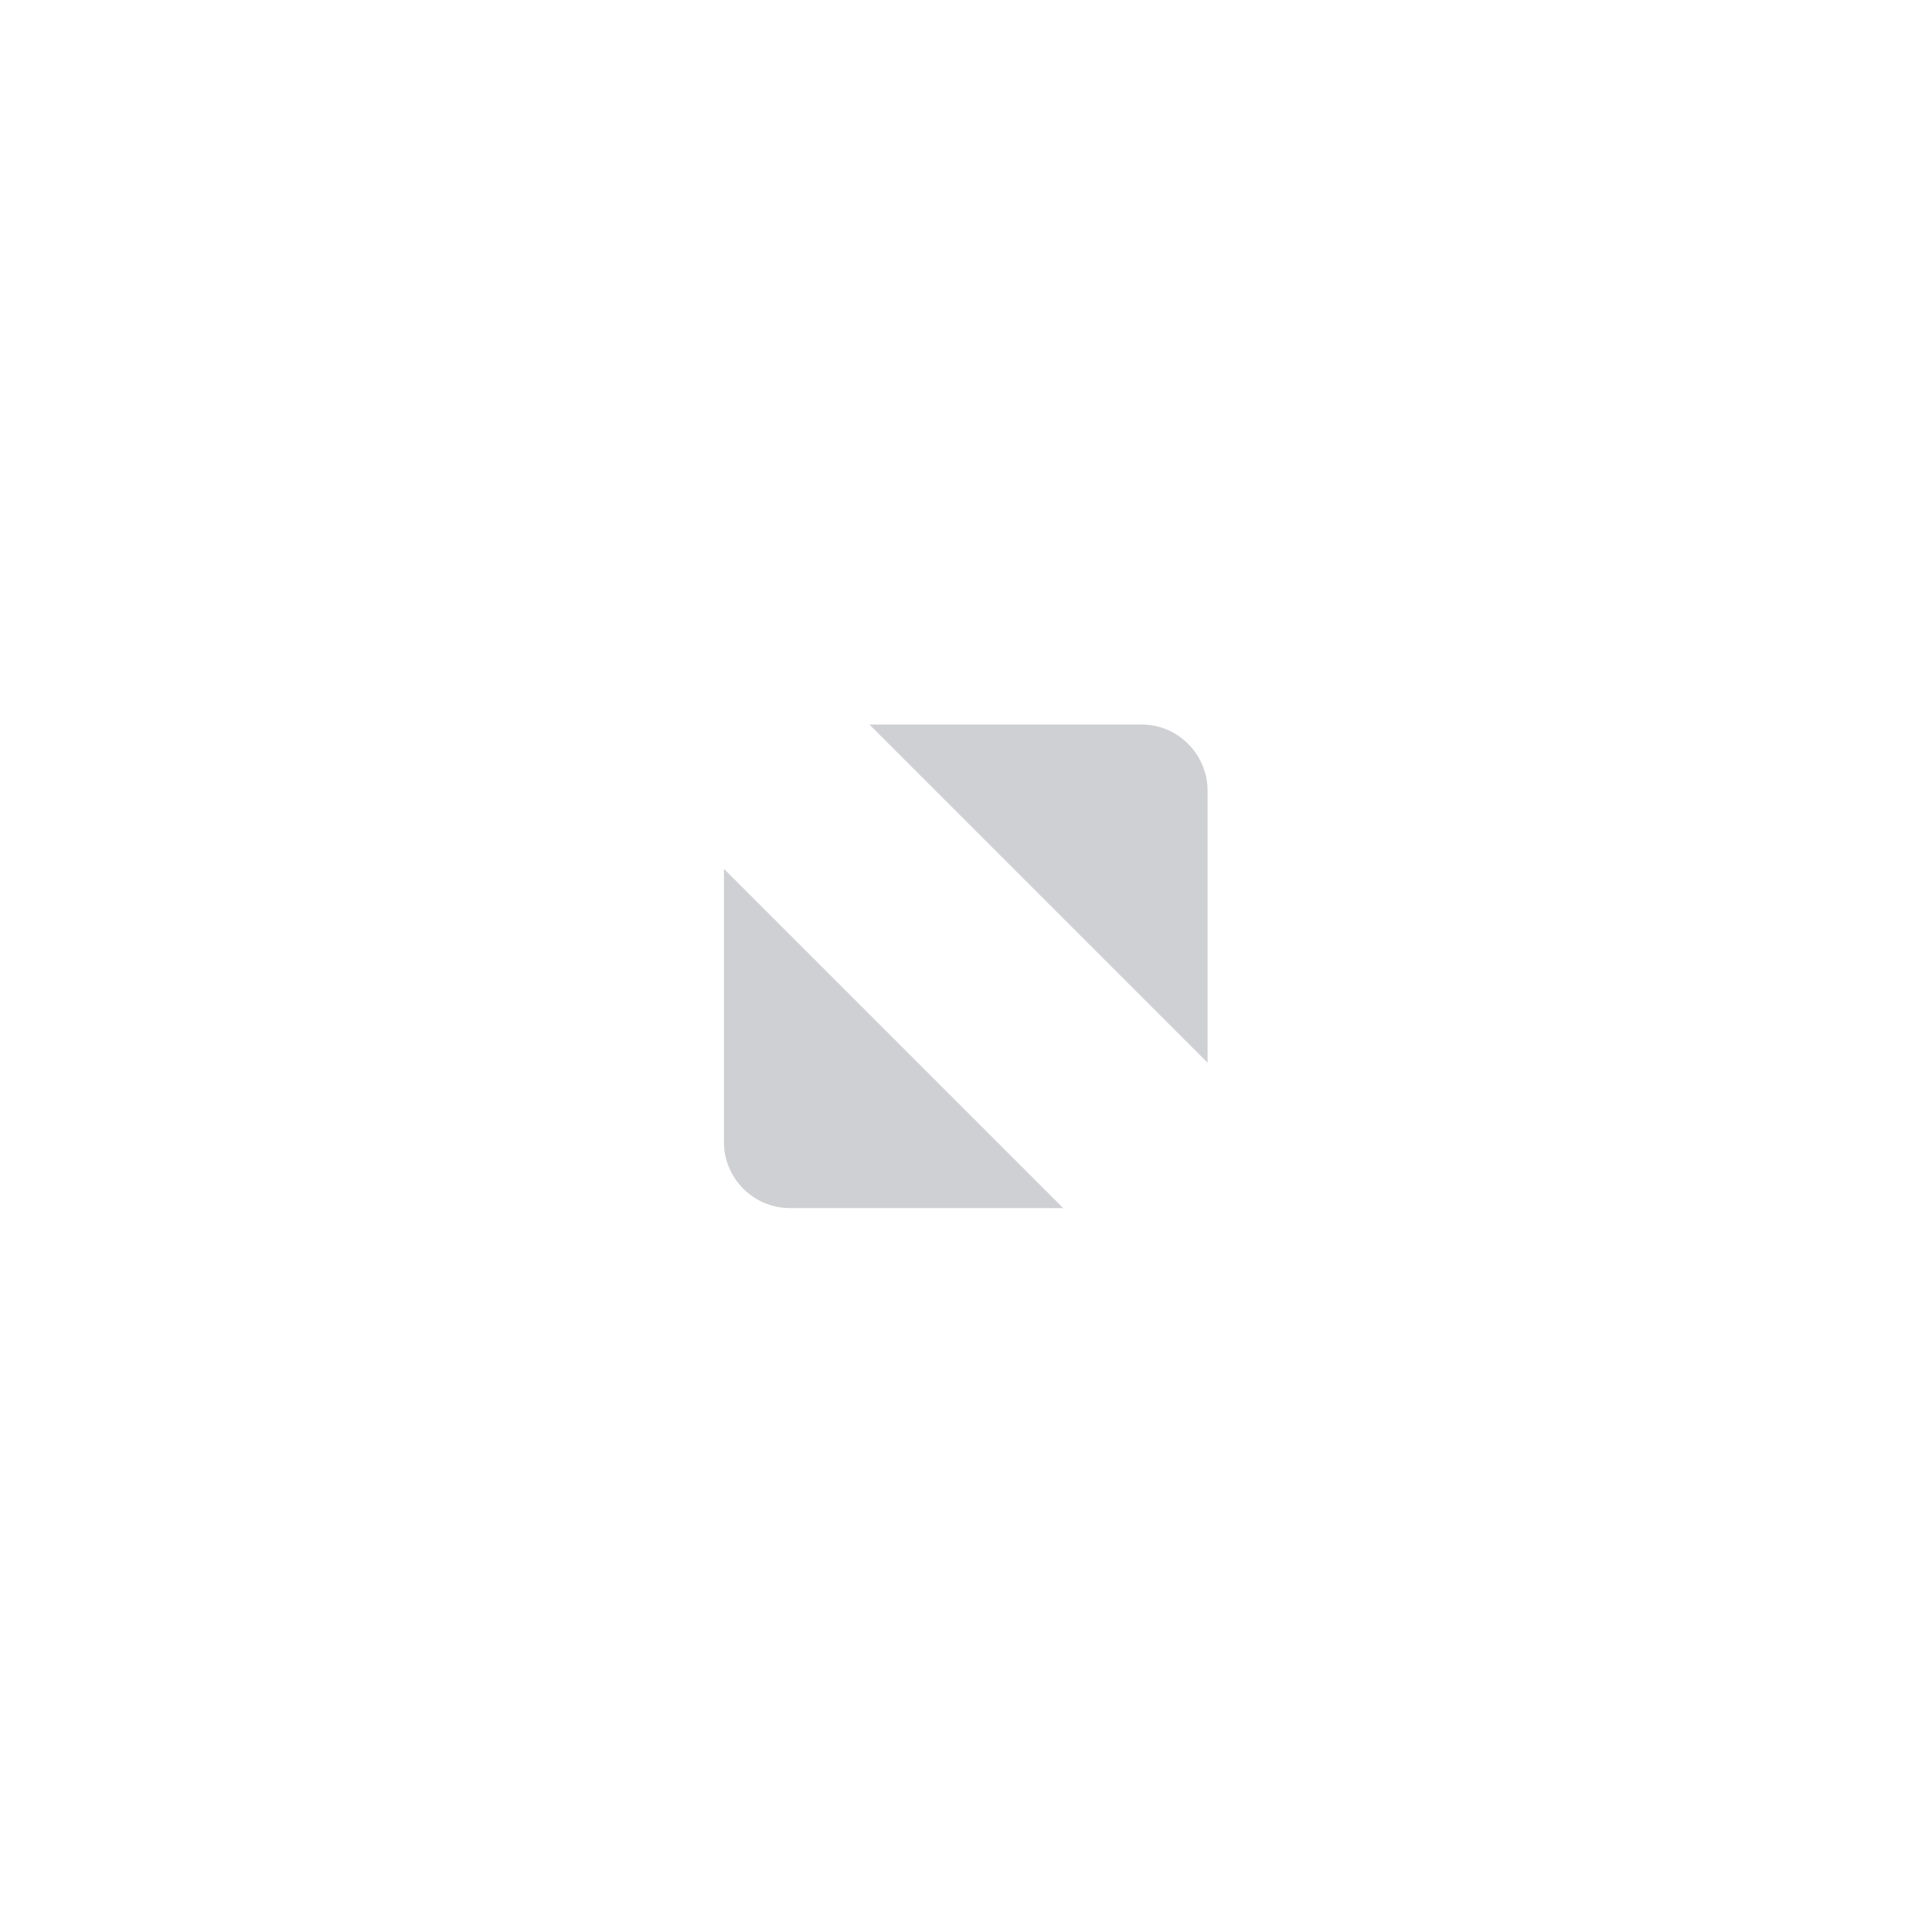
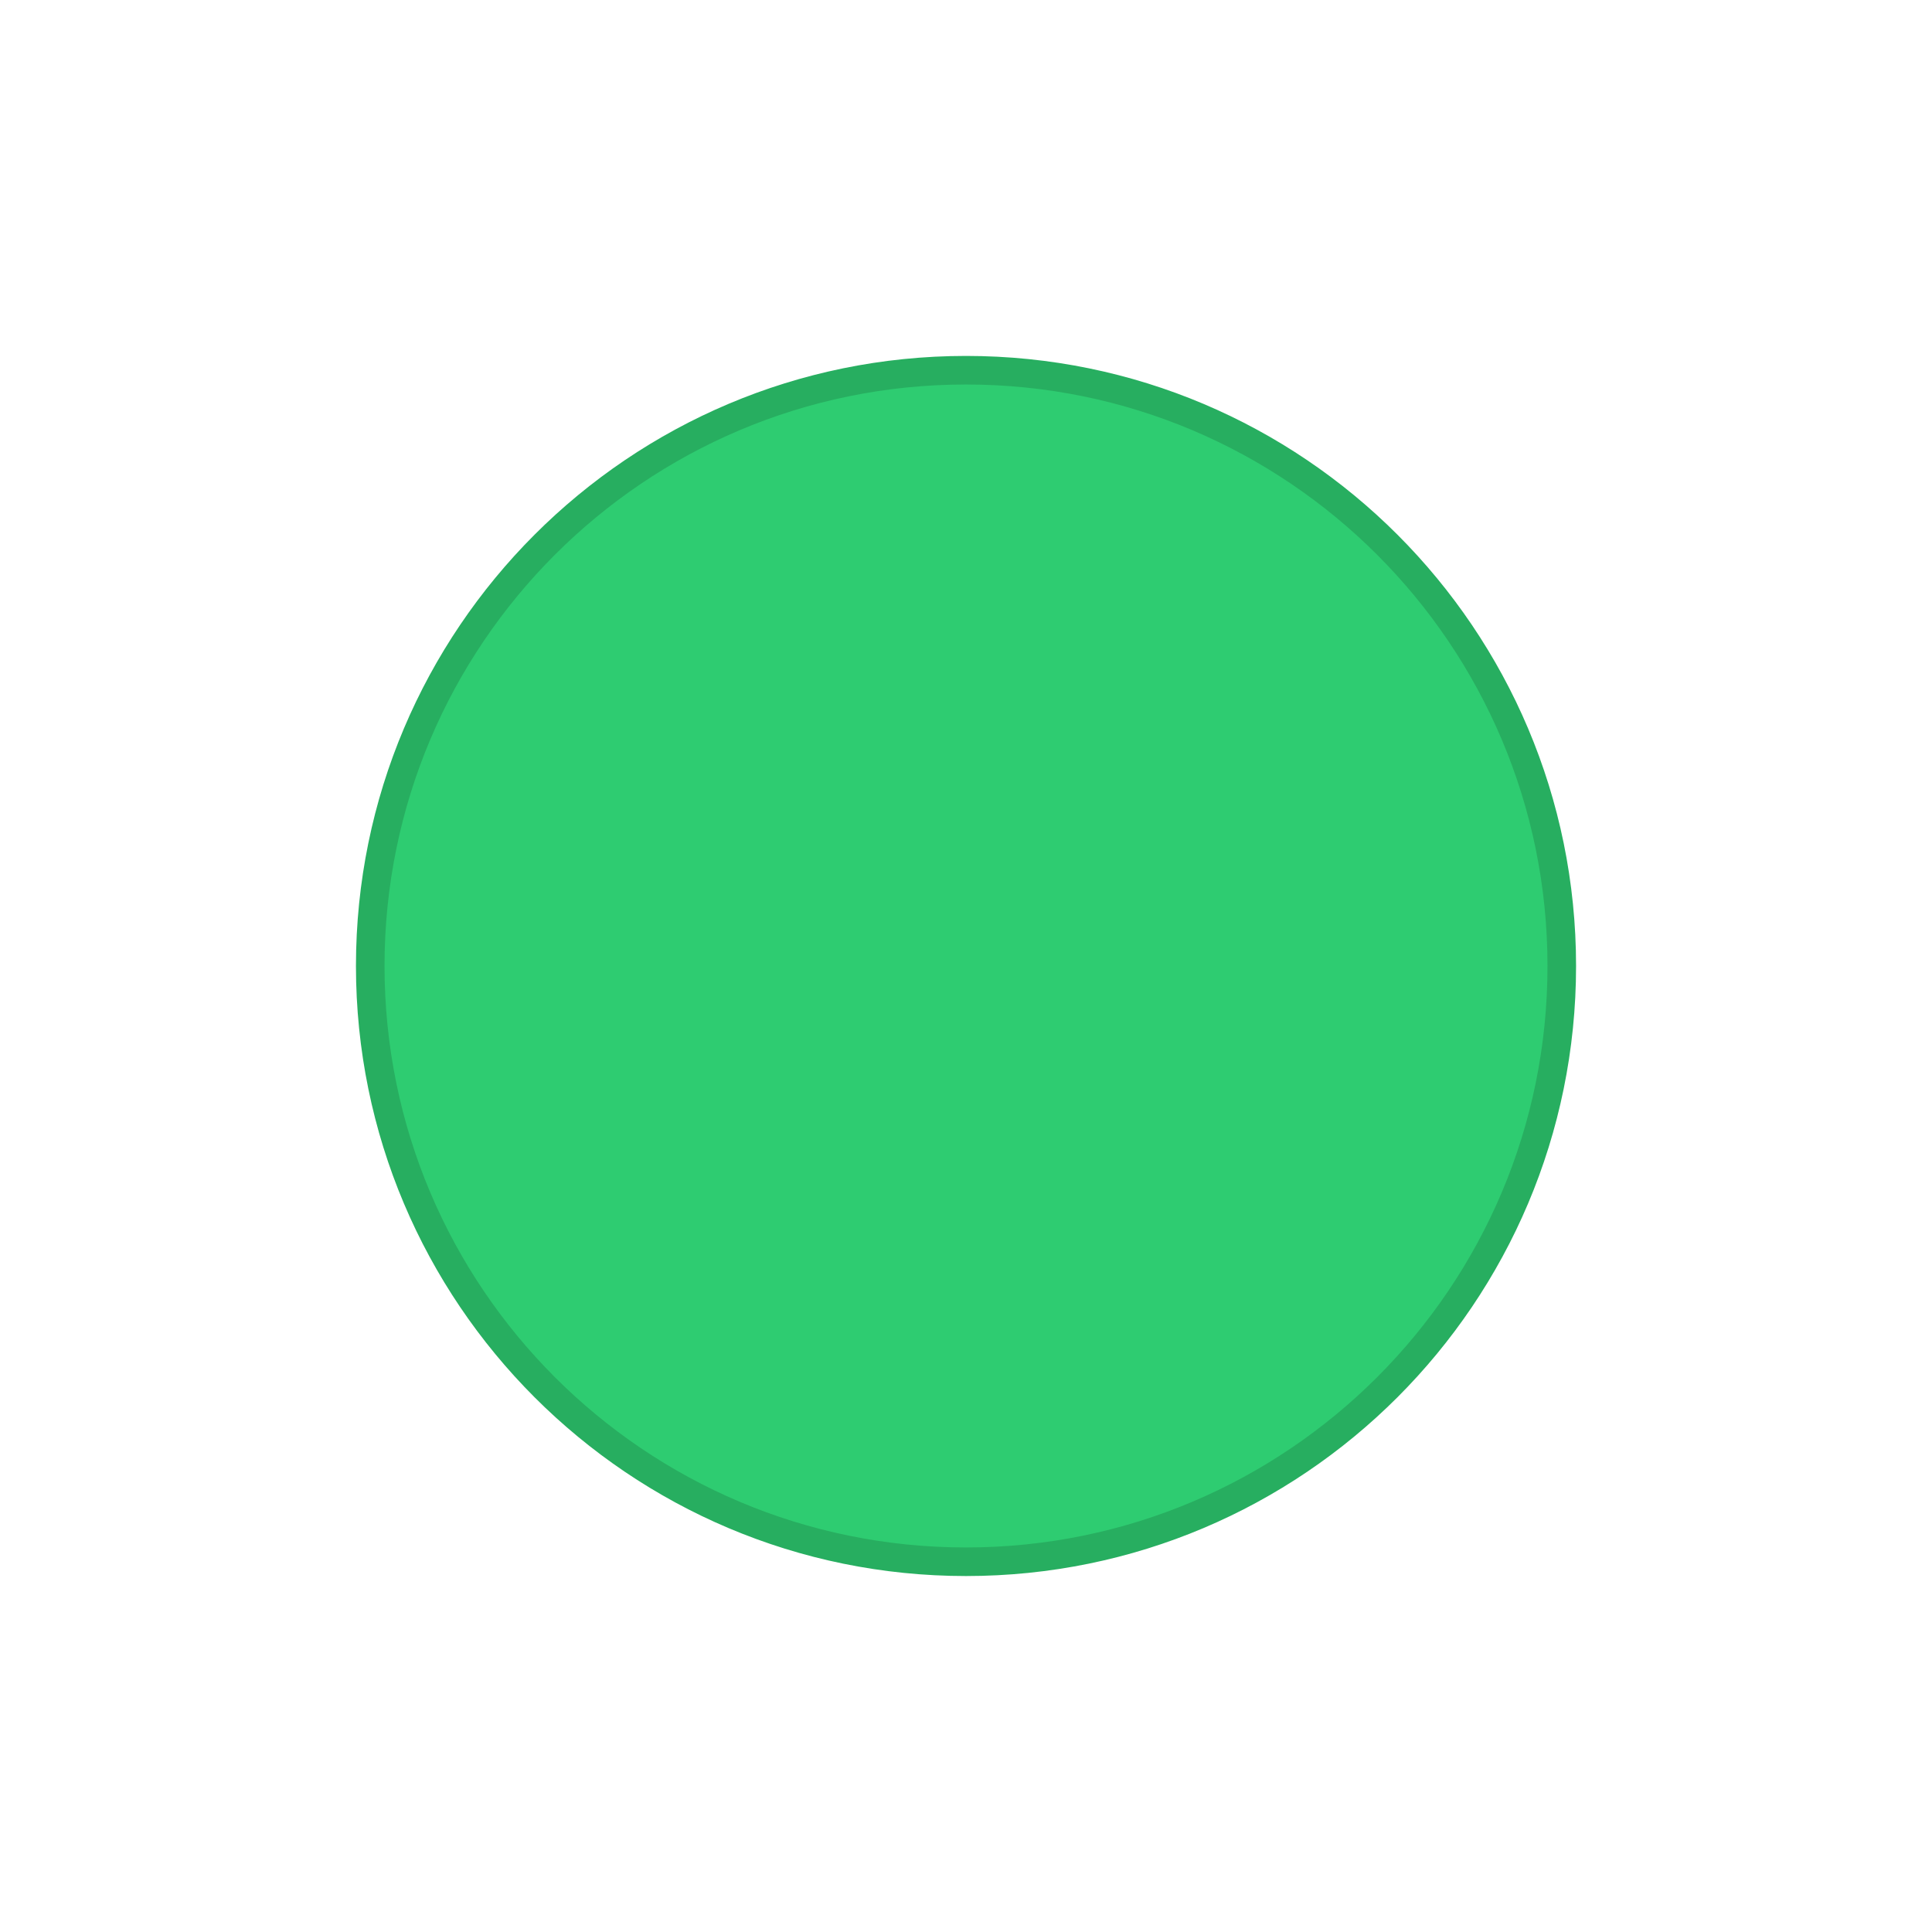
- <svg xmlns="http://www.w3.org/2000/svg" width="24" height="24" id="svg4306" version="1.1" style="enable-background:new">
-   <defs id="defs4308">
-     <linearGradient id="linearGradient3770">
-       <stop style="stop-color:#000000;stop-opacity:0.628;" offset="0" id="stop3772" />
-       <stop style="stop-color:#000000;stop-opacity:0.498;" offset="1" id="stop3774" />
-     </linearGradient>
-     <linearGradient id="linearGradient4882">
-       <stop style="stop-color:#ffffff;stop-opacity:1;" offset="0" id="stop4884" />
-       <stop style="stop-color:#ffffff;stop-opacity:0;" offset="1" id="stop4886" />
-     </linearGradient>
-     <linearGradient id="linearGradient3784-6">
-       <stop style="stop-color:#ffffff;stop-opacity:0.216;" offset="0" id="stop3786-4" />
-       <stop style="stop-color:#ffffff;stop-opacity:0;" offset="1" id="stop3788-6" />
-     </linearGradient>
-     <linearGradient id="linearGradient4892">
-       <stop id="stop4894" offset="0" style="stop-color:#2f3a42;stop-opacity:1;" />
-       <stop id="stop4896" offset="1" style="stop-color:#1d242a;stop-opacity:1;" />
-     </linearGradient>
-     <linearGradient id="linearGradient4882-4">
-       <stop id="stop4884-9" offset="0" style="stop-color:#728495;stop-opacity:1;" />
-       <stop id="stop4886-9" offset="1" style="stop-color:#617c95;stop-opacity:0;" />
-     </linearGradient>
-   </defs>
-   <g id="layer1" transform="translate(0,-1028.362)">
-     <g style="display:inline;opacity:0.7" id="titlebutton-max-dark" transform="translate(-612,1218)">
-       <g id="g7146-16-4" style="display:inline;opacity:1" transform="translate(-781,-432.6378)">
-         <g transform="translate(-29,0)" style="display:inline;opacity:1" id="g4490-2-96-8-9">
-           <g id="g4092-0-6-83-7-4" style="display:inline" transform="translate(58,0)" />
-         </g>
-         <path id="path4293-5-95-1-7" style="display:inline;opacity:1;fill:#b9bcc2;fill-opacity:1;fill-rule:evenodd;stroke:none" d="m 1403.8,252 3.382,0 c 0.45,0 0.816,0.368 0.819,0.819 l 0,3.382 z m 2.407,6.007 -3.395,0 c -0.45,0 -0.819,-0.368 -0.819,-0.819 l 0,-3.395 4.214,4.214" />
-       </g>
-       <rect y="-185.638" x="616" height="16" width="16" id="rect17883-29-2-2" style="display:inline;opacity:1;fill:none;fill-opacity:1;stroke:none;stroke-width:1;stroke-linecap:butt;stroke-linejoin:miter;stroke-miterlimit:4;stroke-dasharray:none;stroke-dashoffset:0;stroke-opacity:0" />
-     </g>
+ <svg xmlns="http://www.w3.org/2000/svg" width="19" height="19" id="svg4875" version="1.1" viewBox="0 0 19 19">
+   <defs id="defs4877" />
+   <g id="layer1" transform="translate(287.3571,-522.8622)">
+     <ellipse style="fill:#2ecc71;fill-opacity:1;stroke:#27ae60;stroke-width:0.281;stroke-miterlimit:4;stroke-dasharray:none;stroke-opacity:1" id="path4157" cx="-277.857" cy="532.362" rx="5.859" ry="5.859" />
  </g>
</svg>
